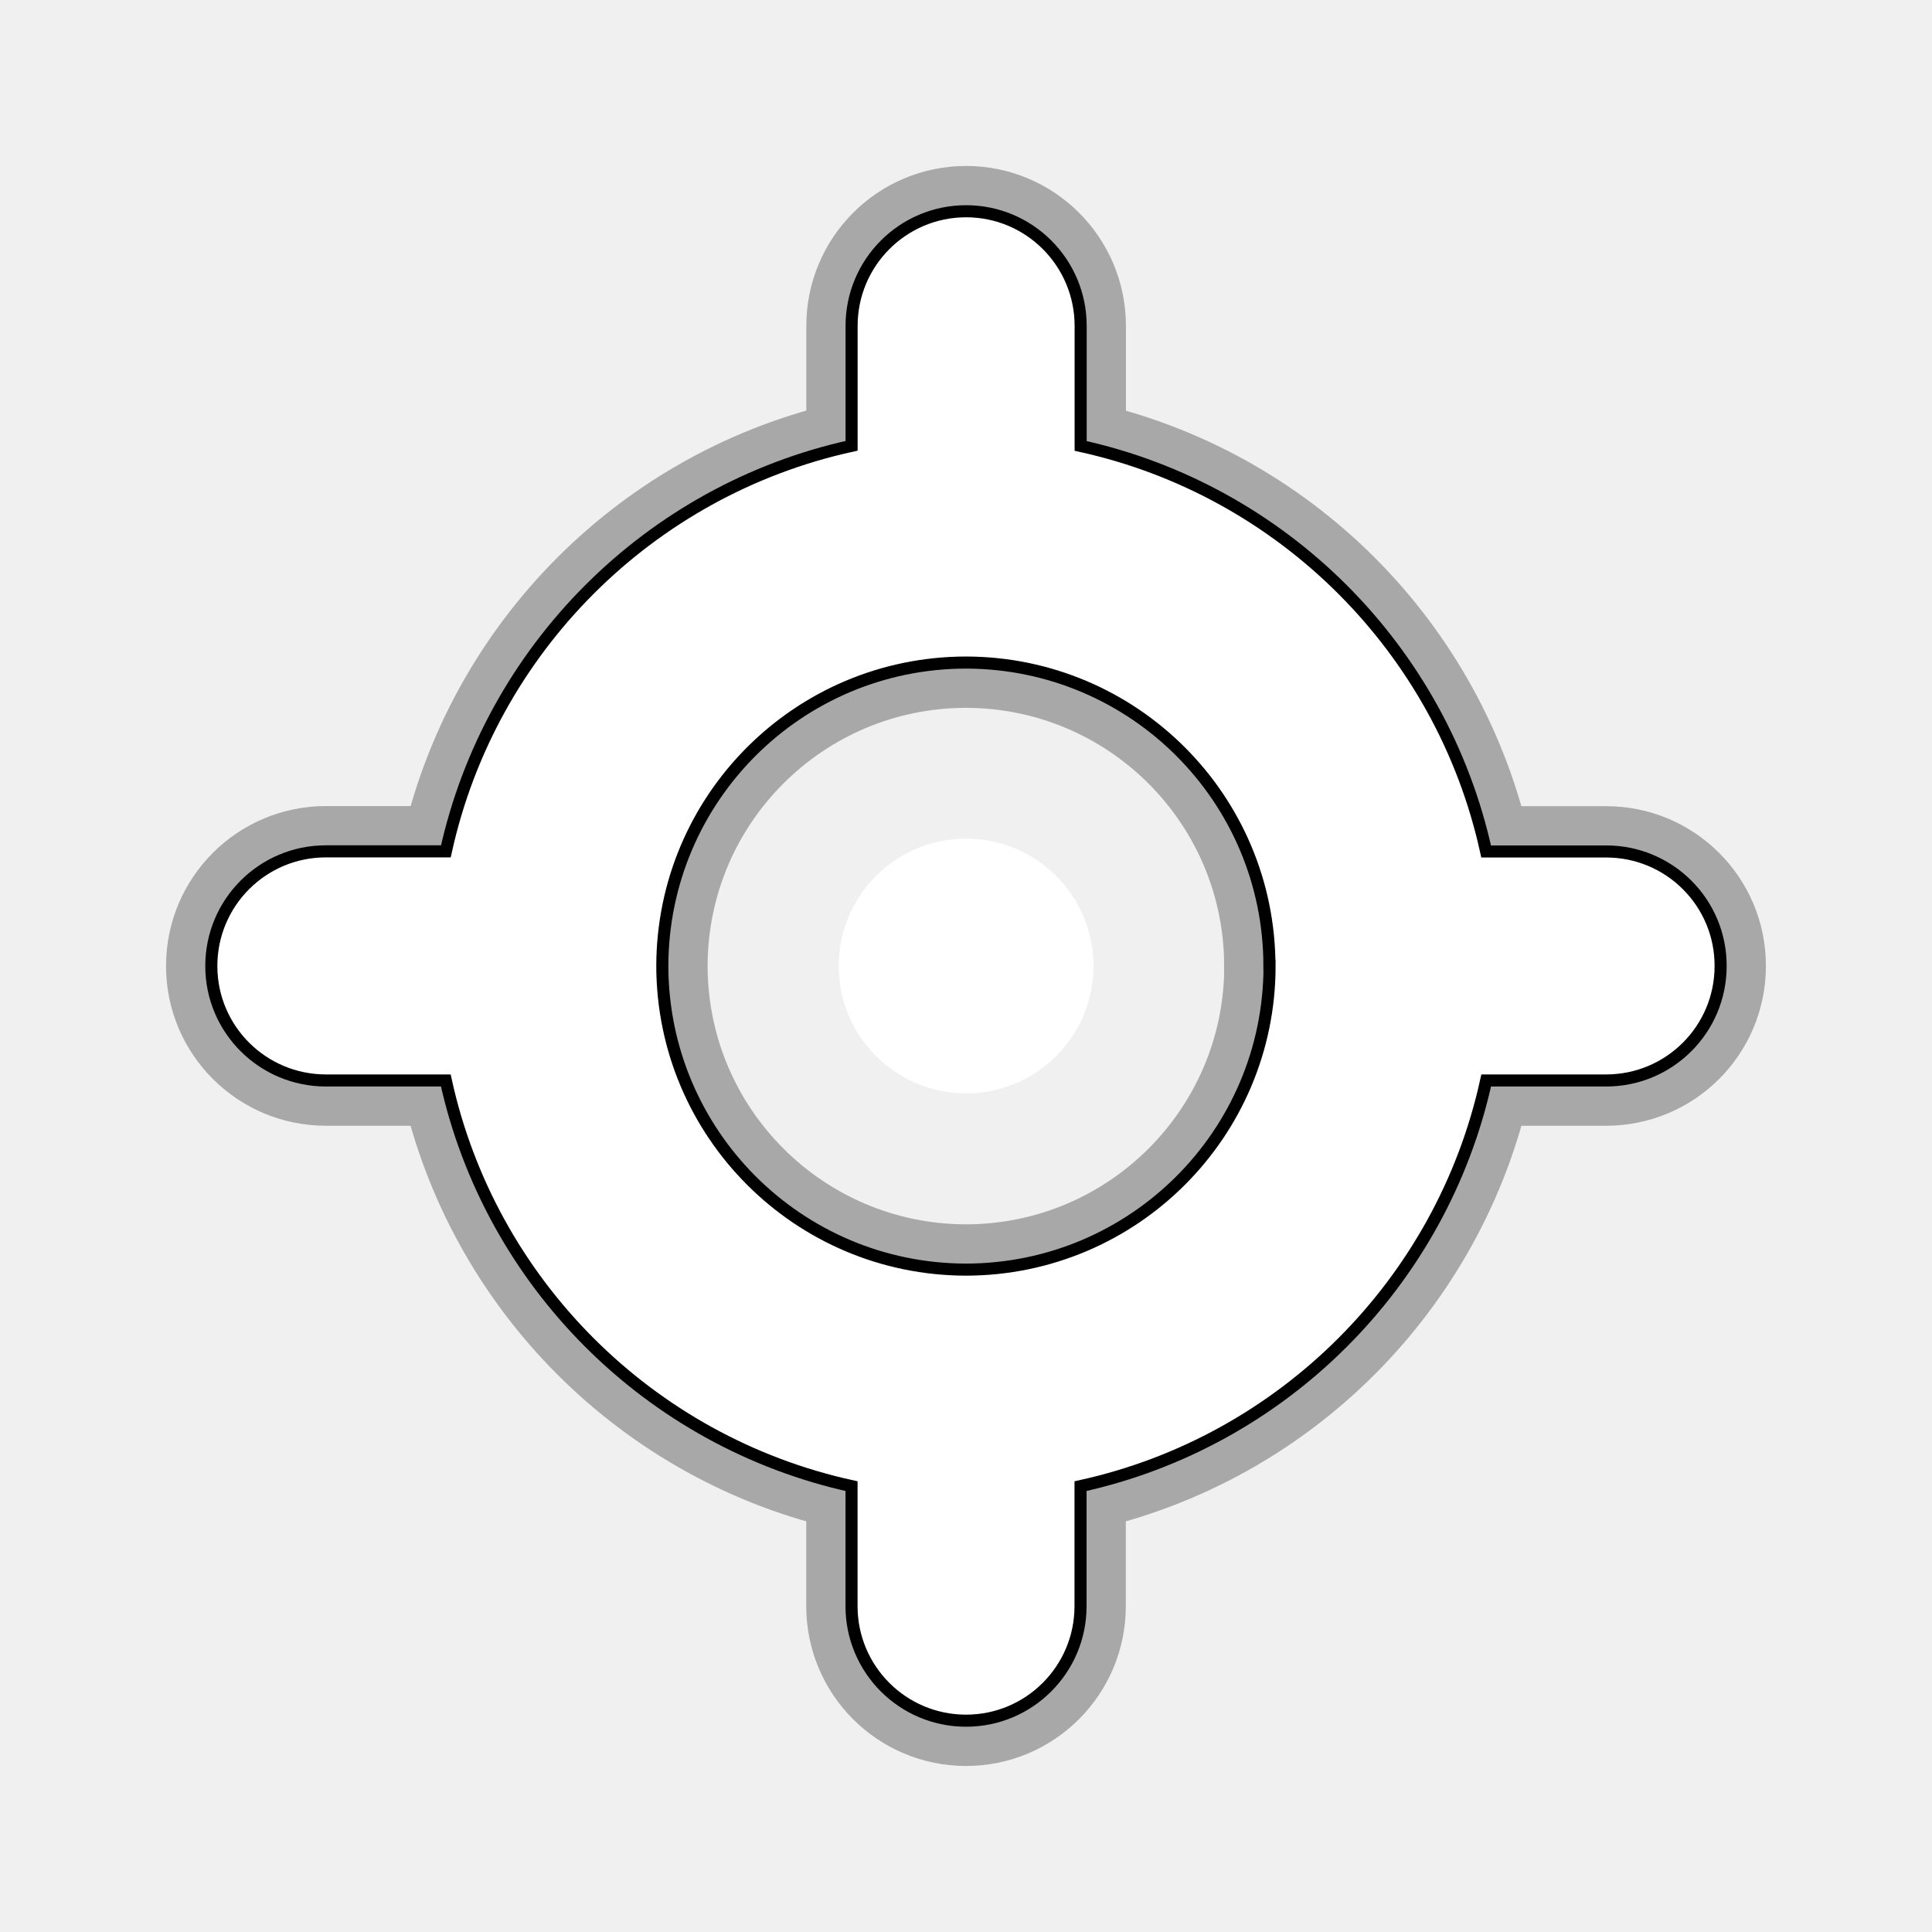
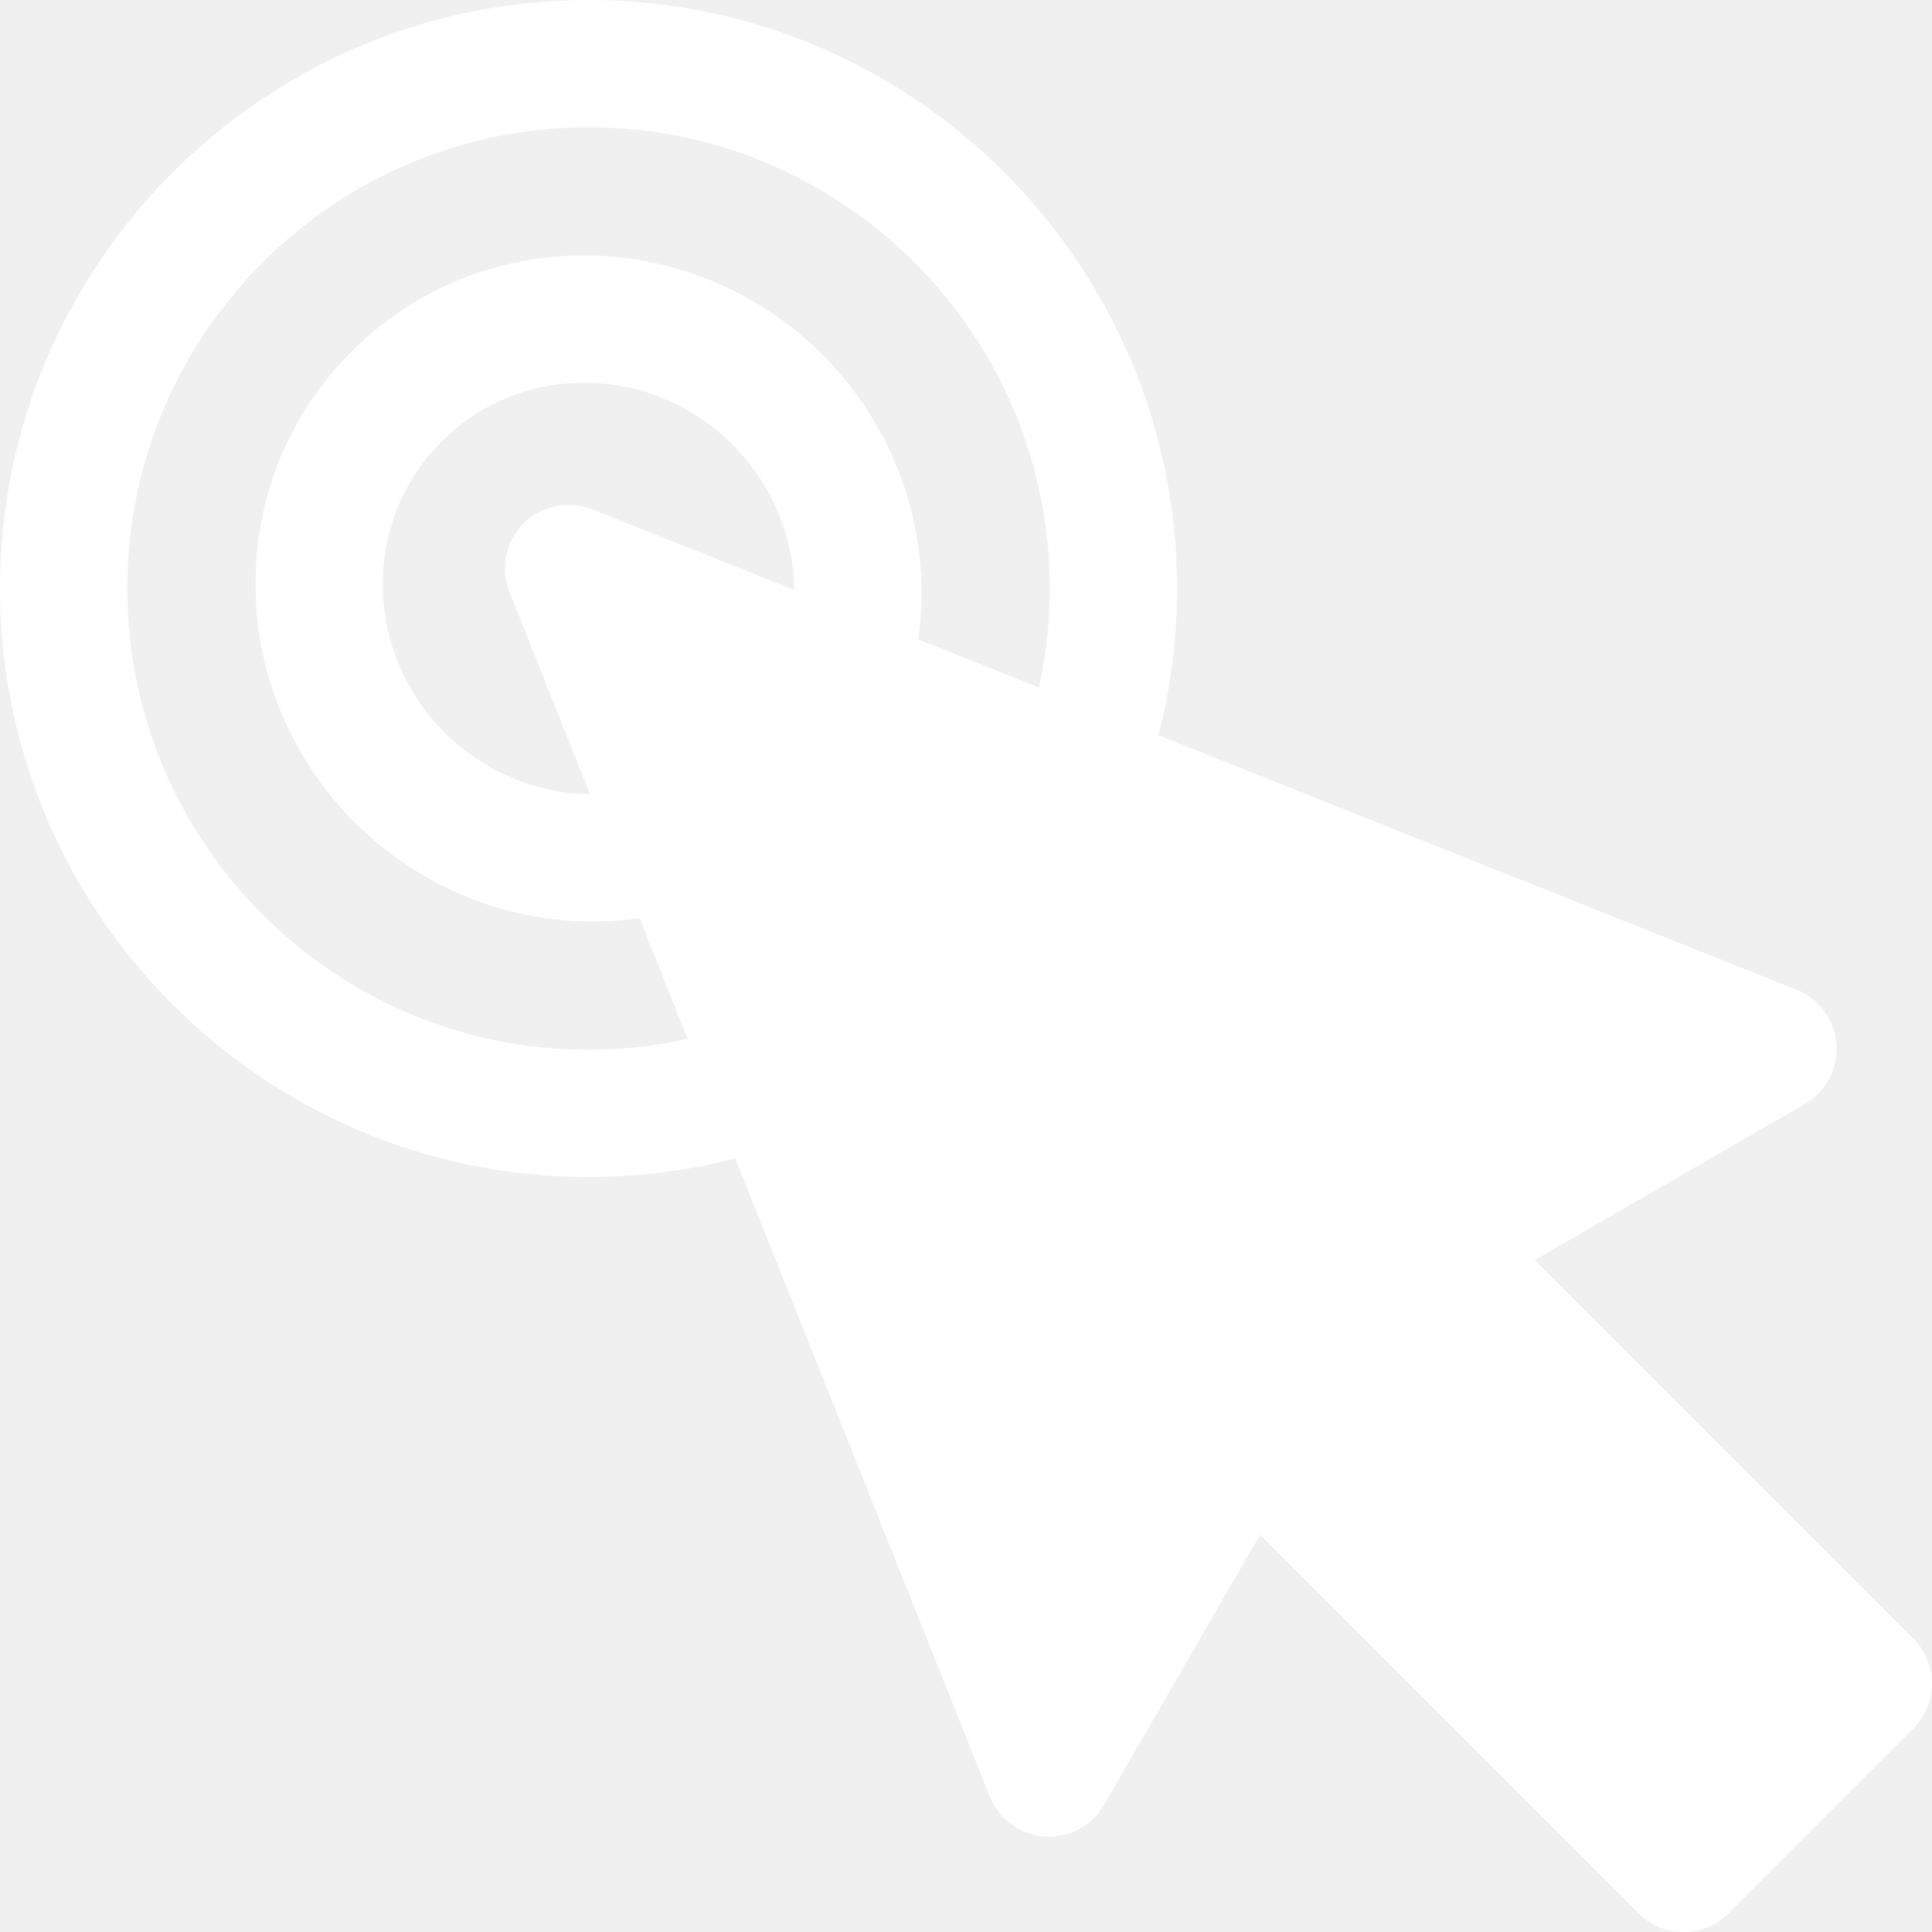
- <svg xmlns="http://www.w3.org/2000/svg" version="1.1" baseProfile="basic" id="Layer_1" x="0px" y="0px" width="32px" height="32px" viewBox="0 0 32 32" xml:space="preserve">
-   <g opacity="0.4">
-     <g>
-       <path stroke="#3C3C3C" stroke-width="1.5" d="M26.604,14.103h-1.989c-0.734-3.35-3.368-5.981-6.716-6.717V5.398    c0-1.048-0.849-1.899-1.897-1.899c-1.049,0-1.897,0.851-1.897,1.899v1.986c-3.352,0.735-5.983,3.369-6.72,6.717H5.398    C4.348,14.101,3.5,14.951,3.5,16s0.851,1.896,1.899,1.896h1.985c0.735,3.35,3.368,5.984,6.72,6.719v1.989    c0,1.046,0.848,1.896,1.897,1.896c1.048,0,1.896-0.851,1.896-1.896v-1.989c3.351-0.736,5.984-3.369,6.719-6.719h1.986    c1.049,0,1.897-0.848,1.897-1.896C28.501,14.951,27.652,14.103,26.604,14.103z M16,21.029c-2.777-0.005-5.023-2.251-5.03-5.026    v-0.001c0-0.001,0-0.001,0-0.003c0.006-2.777,2.253-5.022,5.03-5.025c2.777,0.005,5.025,2.251,5.026,5.028h0.002    C21.025,18.778,18.777,21.024,16,21.029z" />
-     </g>
-     <circle fill="#FFFFFF" cx="16.002" cy="16" r="2.109" />
-   </g>
+ <svg xmlns="http://www.w3.org/2000/svg" version="1.1" id="Capa_1" x="0px" y="0px" viewBox="0 0 296.999 296.999" style="enable-background:new 0 0 296.999 296.999;" xml:space="preserve" width="512px" height="512px">
+   <path d="M294.13,251.898l-58.202-58.204l41.523-23.986c3.244-1.873,5.133-5.436,4.862-9.174c-0.27-3.737-2.65-6.991-6.131-8.379  l-98.106-39.134c1.892-7.345,2.866-14.894,2.865-22.553C180.942,40.584,140.358,0,90.474,0C40.588,0.001,0.003,40.585,0.003,90.469  c0,49.885,40.585,90.469,90.47,90.469c7.664,0,15.216-0.976,22.562-2.868l39.129,98.114c1.389,3.48,4.643,5.862,8.38,6.132  c3.743,0.27,7.301-1.619,9.174-4.863l23.981-41.523l58.199,58.205c1.834,1.835,4.322,2.865,6.916,2.865  c2.595,0,5.082-1.03,6.916-2.865l28.4-28.404C297.951,261.91,297.951,255.718,294.13,251.898z M91.021,78.295  c-3.629-1.448-7.774-0.595-10.539,2.168c-2.764,2.765-3.617,6.908-2.17,10.539l12.399,31.092  c-17.449-0.23-31.73-14.563-31.87-32.032c-0.066-8.418,3.143-16.3,9.034-22.191c5.832-5.832,13.613-9.034,21.935-9.034  c0.084,0,0.168,0,0.252,0.001c17.467,0.141,31.796,14.413,32.034,31.854L91.021,78.295z M90.473,161.377  c-39.099,0-70.908-31.81-70.908-70.908c0-39.098,31.81-70.907,70.909-70.908c39.099,0,70.907,31.81,70.907,70.909  c0.001,5.157-0.561,10.25-1.654,15.231l-18.577-7.41c0.355-2.498,0.534-5.024,0.514-7.57c-0.223-28.141-23.3-51.218-51.445-51.444  c-0.138-0.001-0.273-0.001-0.41-0.001c-13.547,0-26.234,5.233-35.765,14.764c-9.627,9.626-14.869,22.474-14.763,36.178  c0.226,28.142,23.303,51.219,51.445,51.443c0.133,0.001,0.265,0.001,0.396,0.001c2.415,0,4.813-0.18,7.187-0.517l7.407,18.575  C100.733,160.815,95.636,161.377,90.473,161.377z" fill="#FFFFFF" />
  <g>
-     <g>
-       <path fill="#FFFFFF" stroke="#000000" stroke-width="0.2" d="M26.604,14.103h-1.989c-0.734-3.35-3.368-5.981-6.716-6.717V5.398    c0-1.048-0.849-1.899-1.897-1.899c-1.049,0-1.897,0.851-1.897,1.899v1.986c-3.352,0.735-5.983,3.369-6.72,6.717H5.398    C4.348,14.101,3.5,14.951,3.5,16s0.851,1.896,1.899,1.896h1.985c0.735,3.35,3.368,5.984,6.72,6.719v1.989    c0,1.046,0.848,1.896,1.897,1.896c1.048,0,1.896-0.851,1.896-1.896v-1.989c3.351-0.736,5.984-3.369,6.719-6.719h1.986    c1.049,0,1.897-0.848,1.897-1.896C28.501,14.951,27.652,14.103,26.604,14.103z M16,21.029c-2.777-0.005-5.023-2.251-5.03-5.026    v-0.001c0-0.001,0-0.001,0-0.003c0.006-2.777,2.253-5.022,5.03-5.025c2.777,0.005,5.025,2.251,5.026,5.028h0.002    C21.025,18.778,18.777,21.024,16,21.029z" />
-     </g>
-     <circle fill="#FFFFFF" cx="16.002" cy="16" r="2.109" />
-   </g>
+ </g>
+   <g>
+ </g>
+   <g>
+ </g>
+   <g>
+ </g>
+   <g>
+ </g>
+   <g>
+ </g>
+   <g>
+ </g>
+   <g>
+ </g>
+   <g>
+ </g>
+   <g>
+ </g>
+   <g>
+ </g>
+   <g>
+ </g>
+   <g>
+ </g>
+   <g>
+ </g>
+   <g>
+ </g>
</svg>
